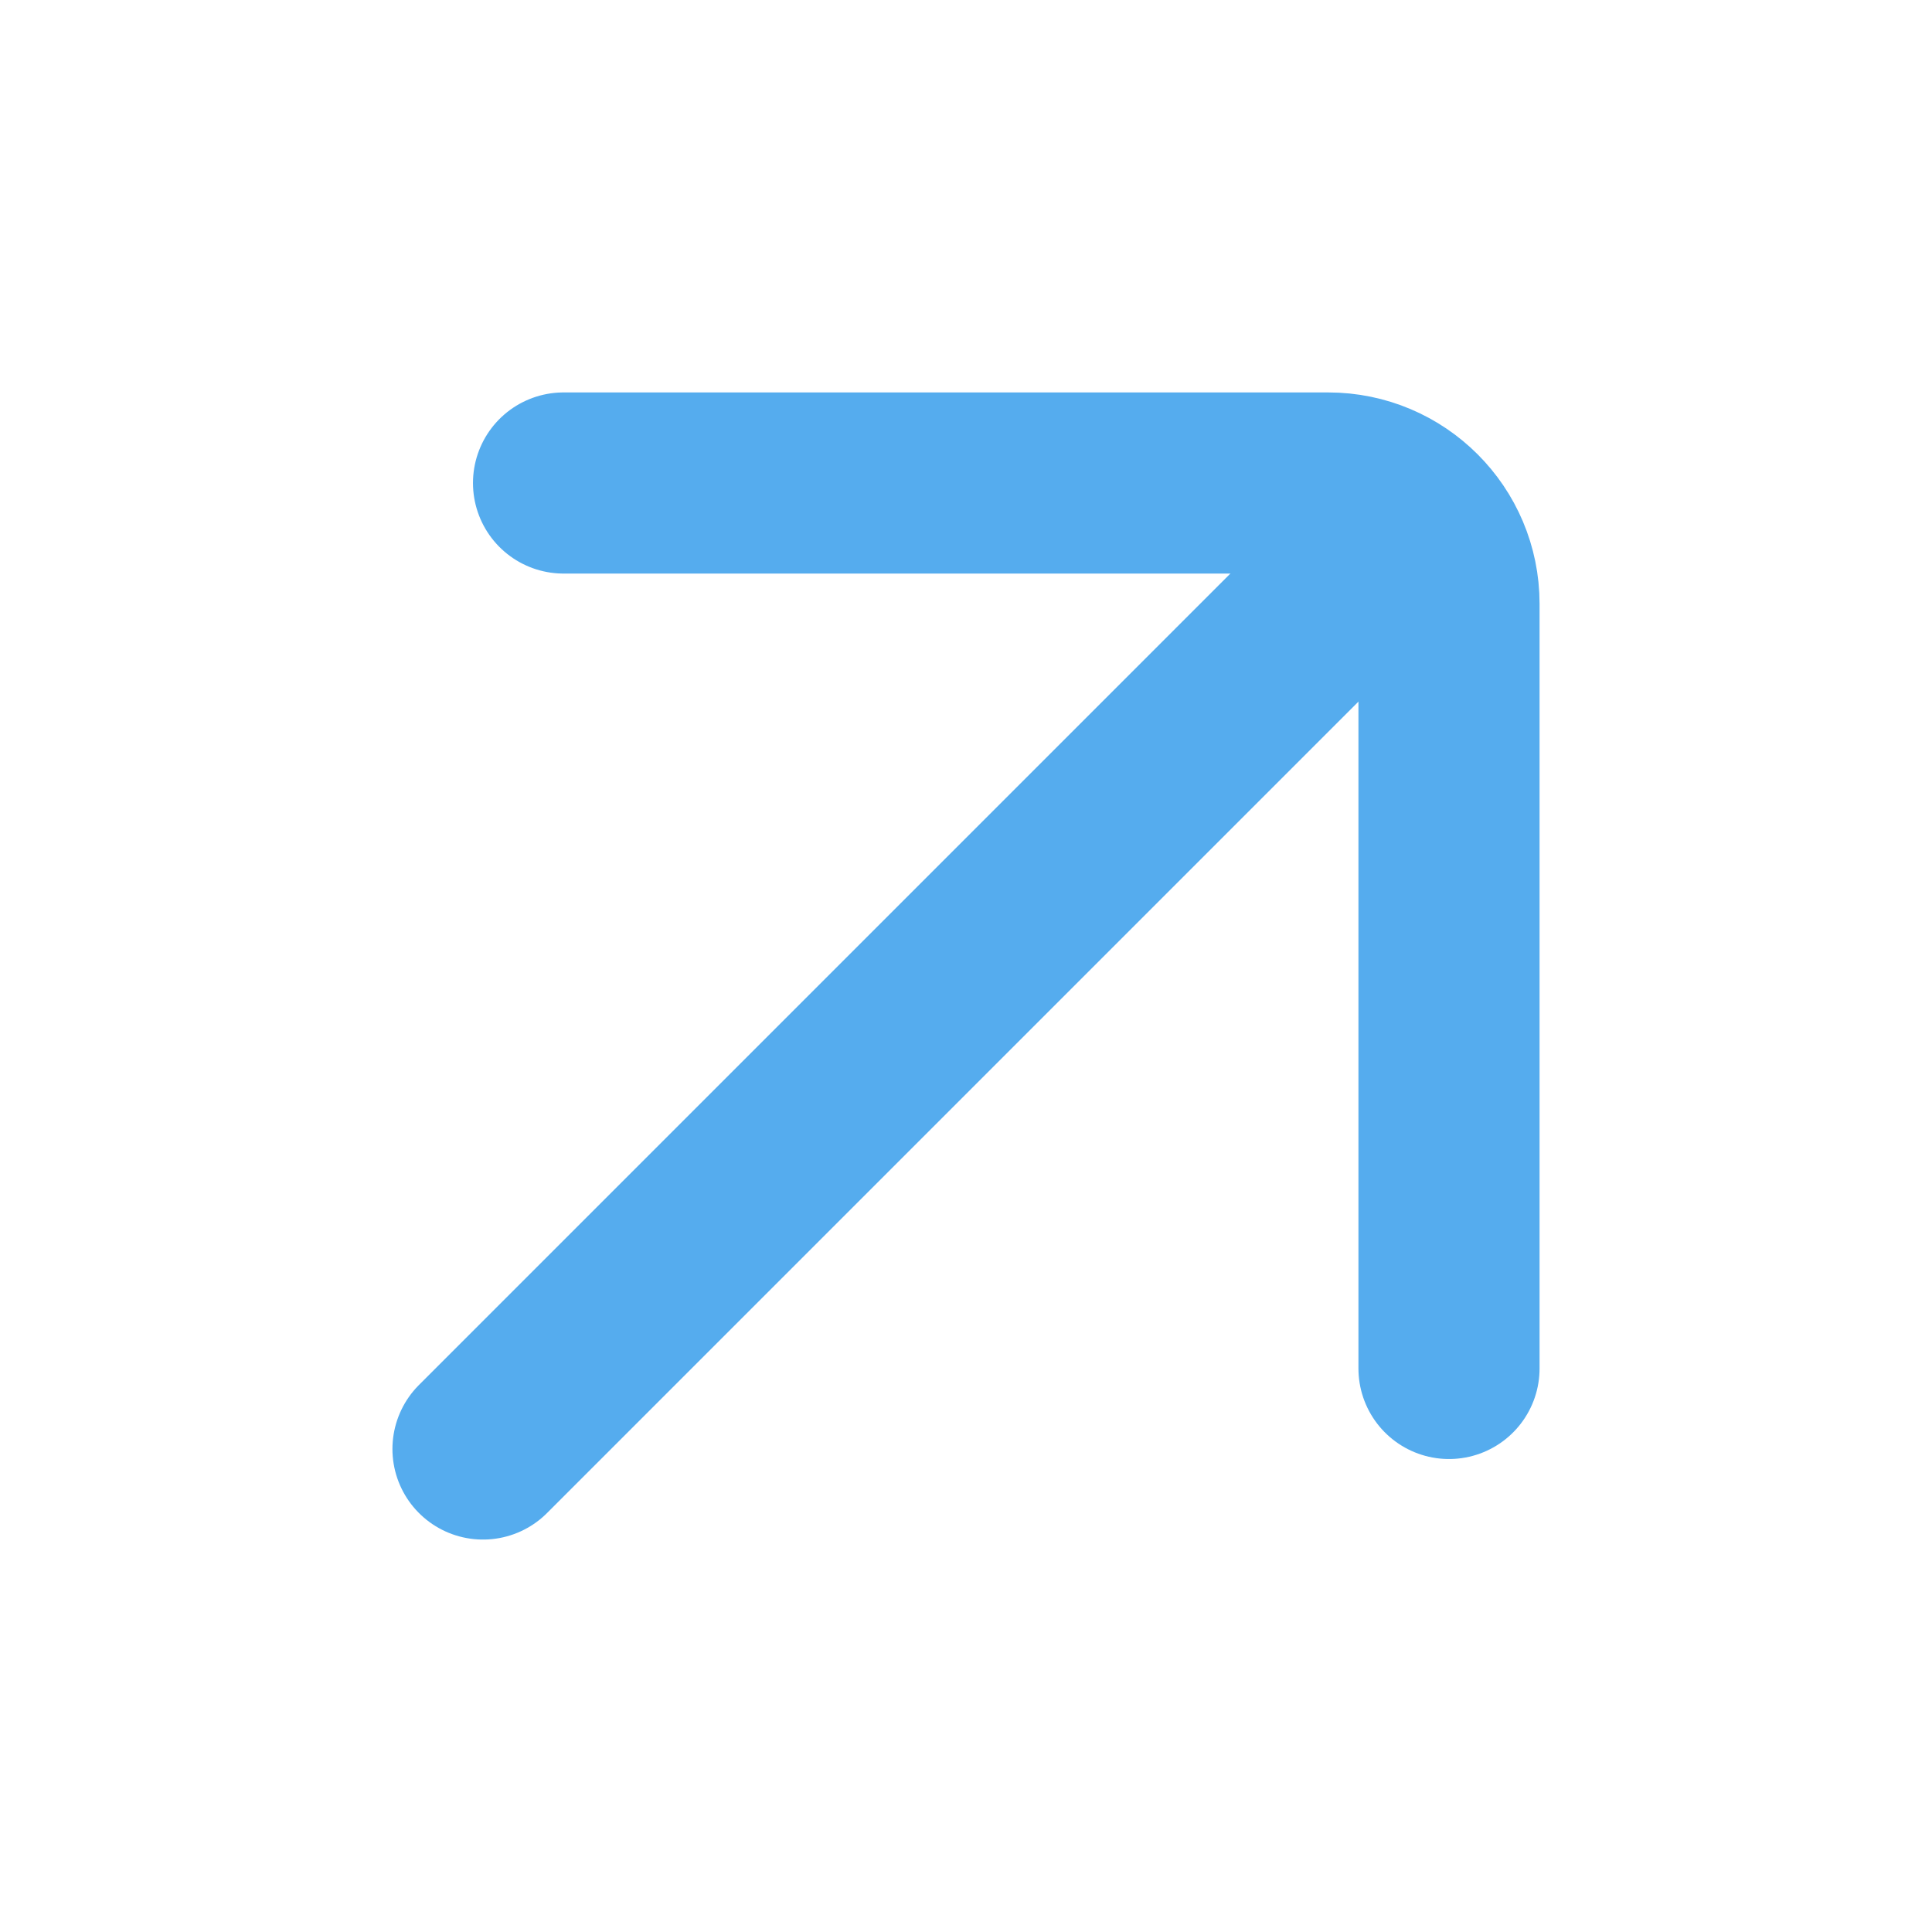
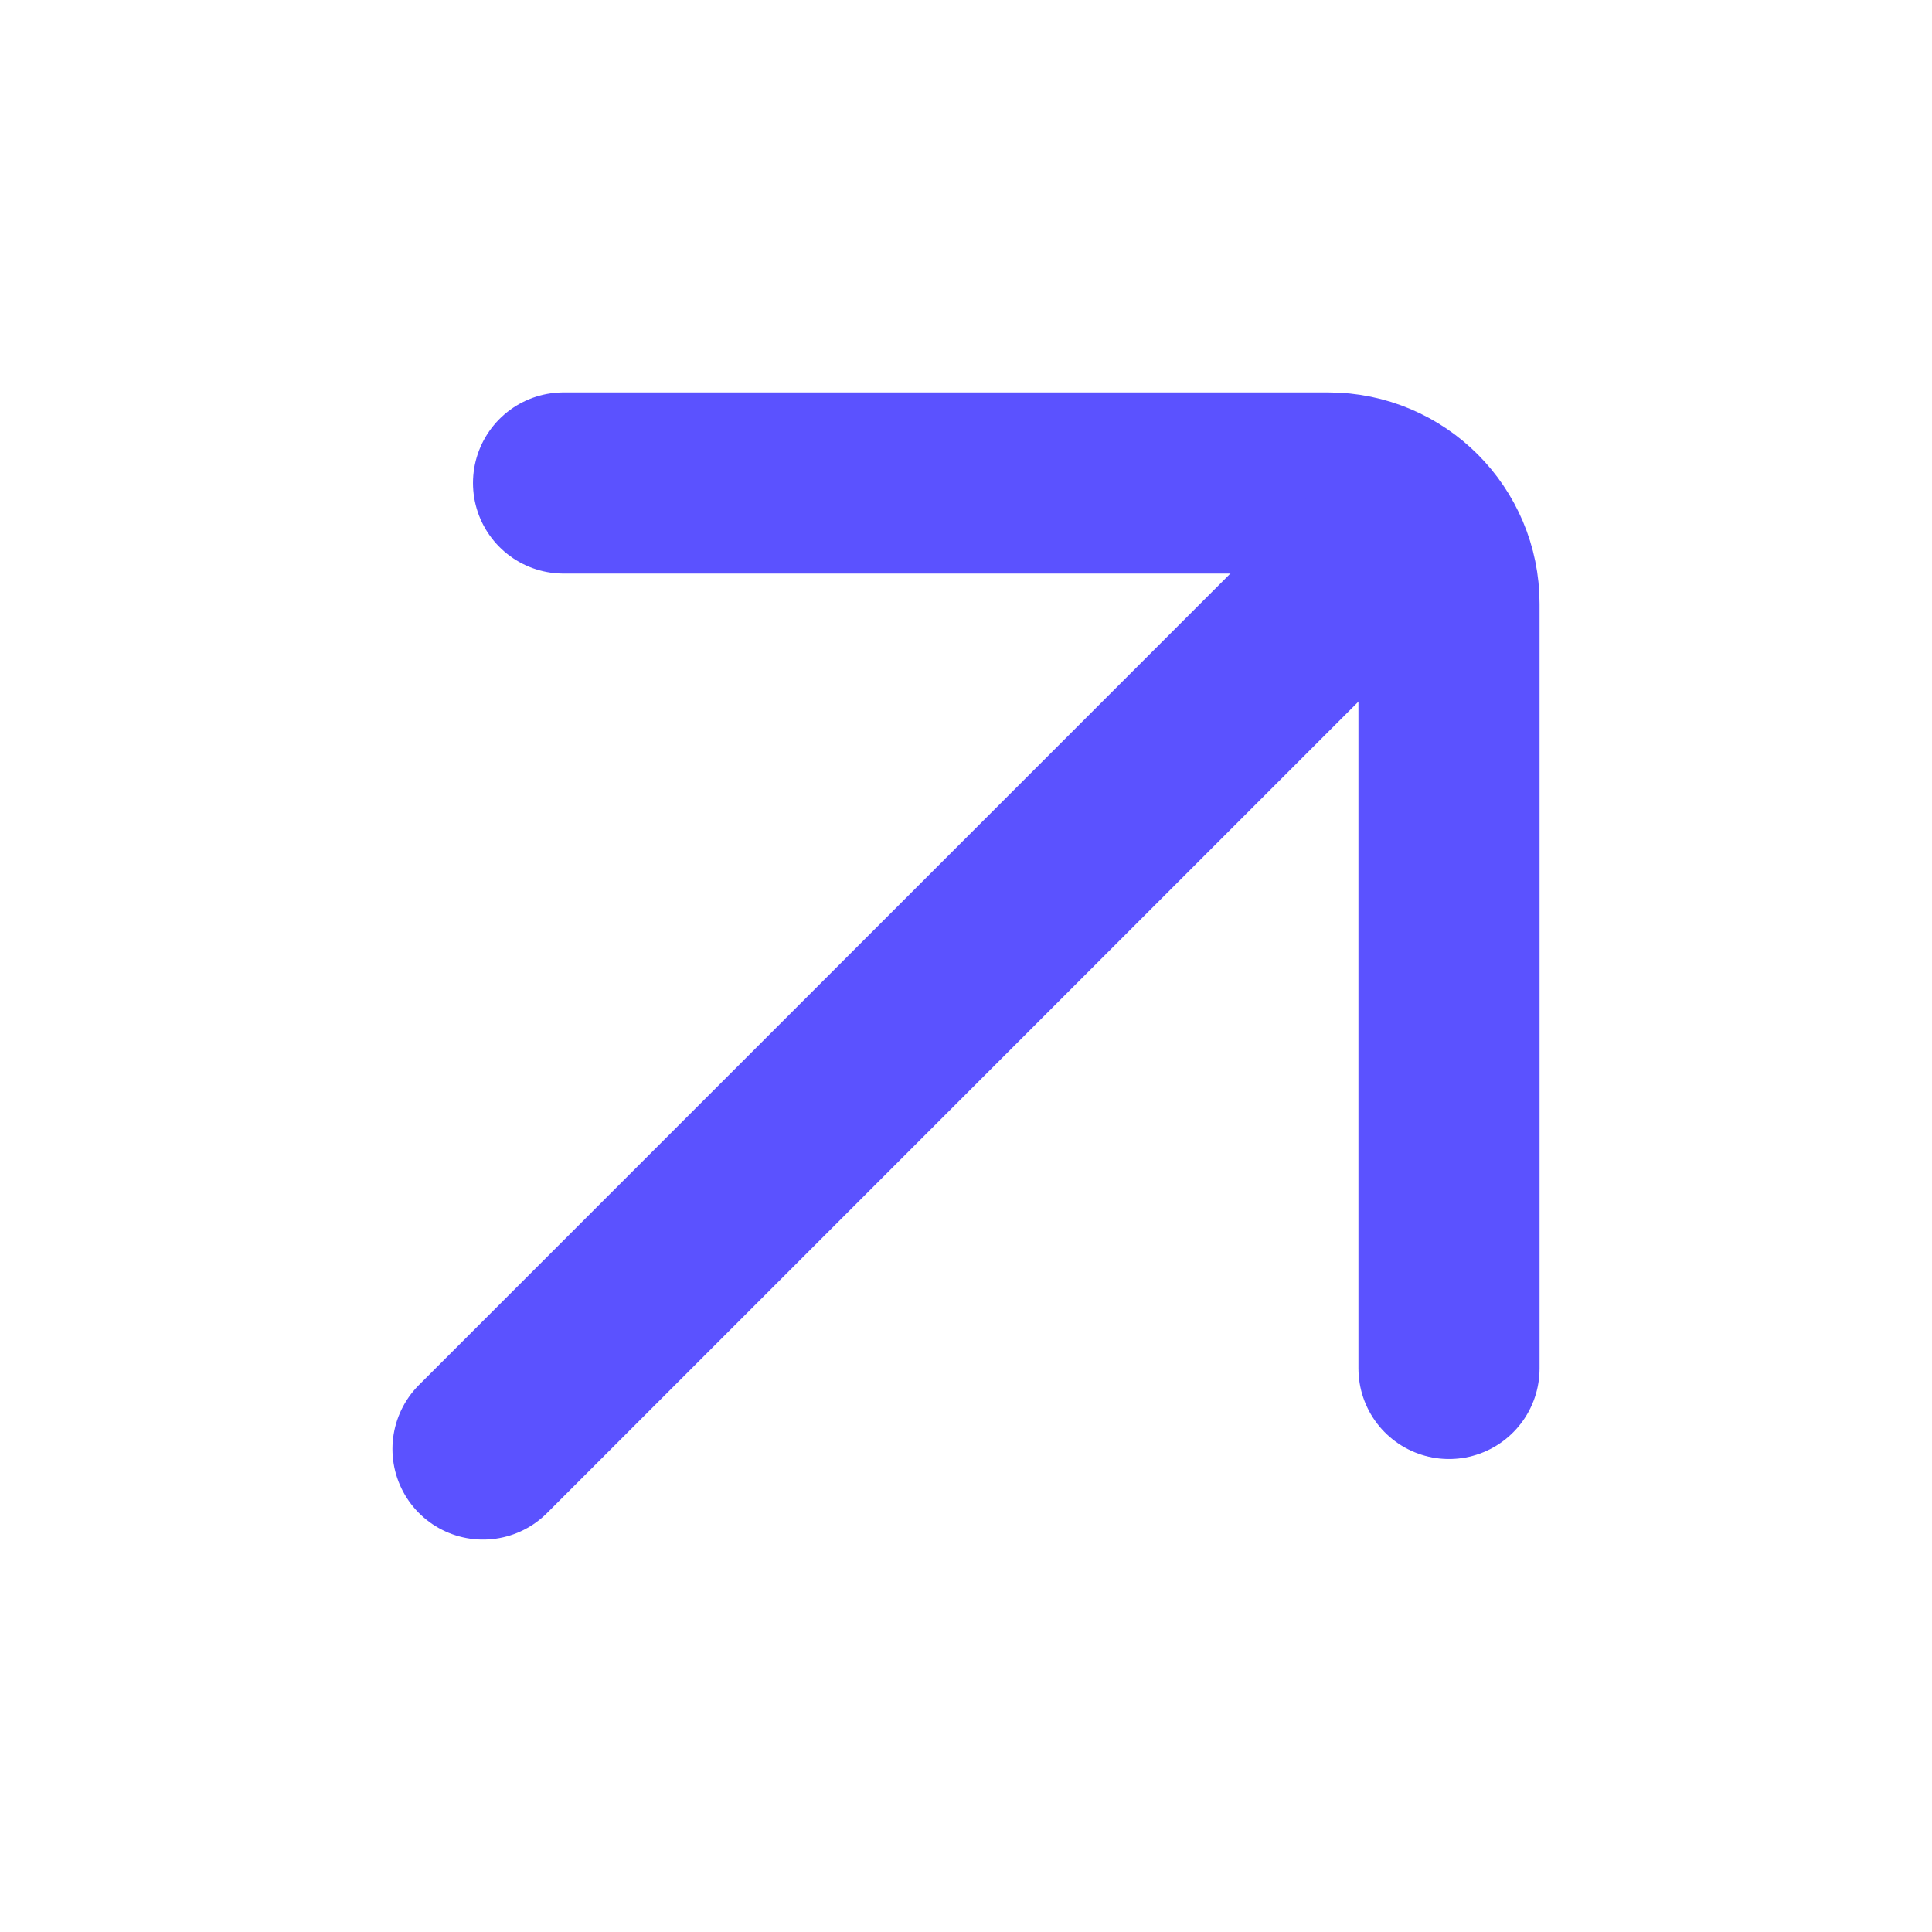
<svg xmlns="http://www.w3.org/2000/svg" width="16" height="16" viewBox="0 0 16 16" fill="none">
-   <path d="M12 11.333V5C12 4.448 11.552 4 11 4H4.667" stroke="#55ACEE" stroke-width="1.5" stroke-linecap="round" stroke-linejoin="round" />
-   <path d="M4 12L11.333 4.667" stroke="#55ACEE" stroke-width="1.5" stroke-linecap="round" stroke-linejoin="round" />
+   <path d="M12 11.333V5C12 4.448 11.552 4 11 4H4.667" stroke="#5B52FF" stroke-width="1.5" stroke-linecap="round" stroke-linejoin="round" />
+   <path d="M4 12L11.333 4.667" stroke="#5B52FF" stroke-width="1.5" stroke-linecap="round" stroke-linejoin="round" />
</svg>
